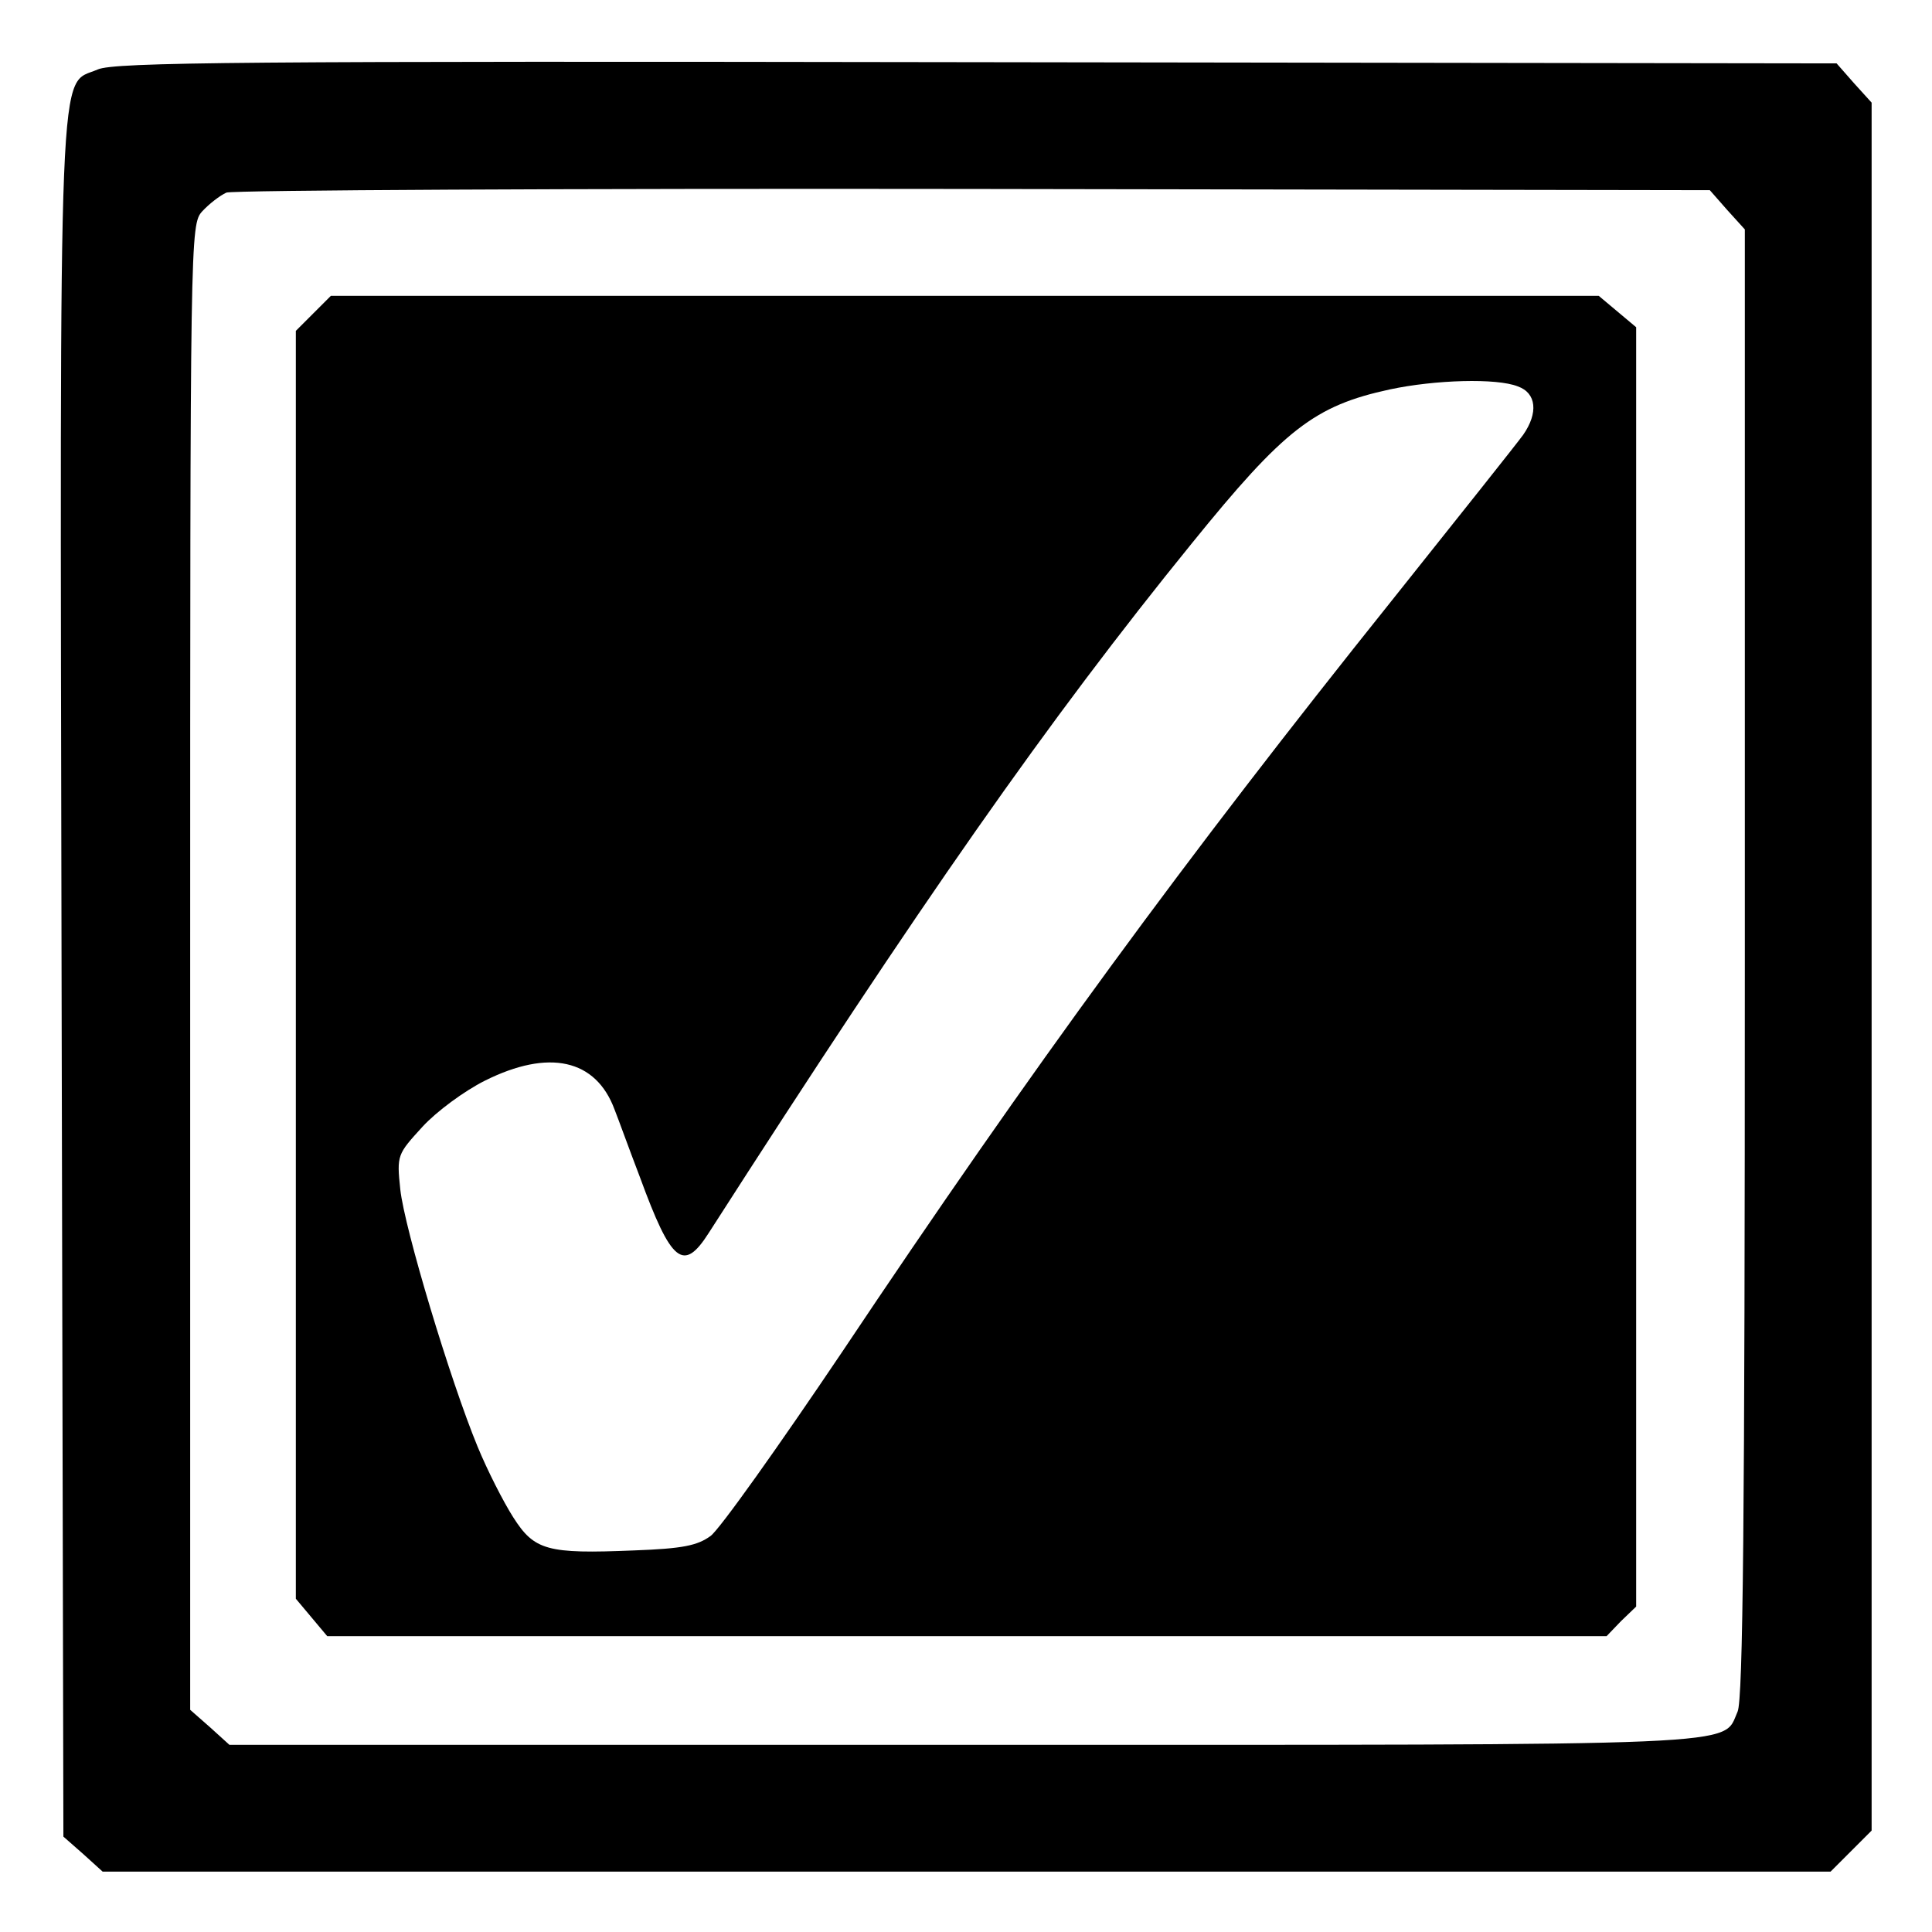
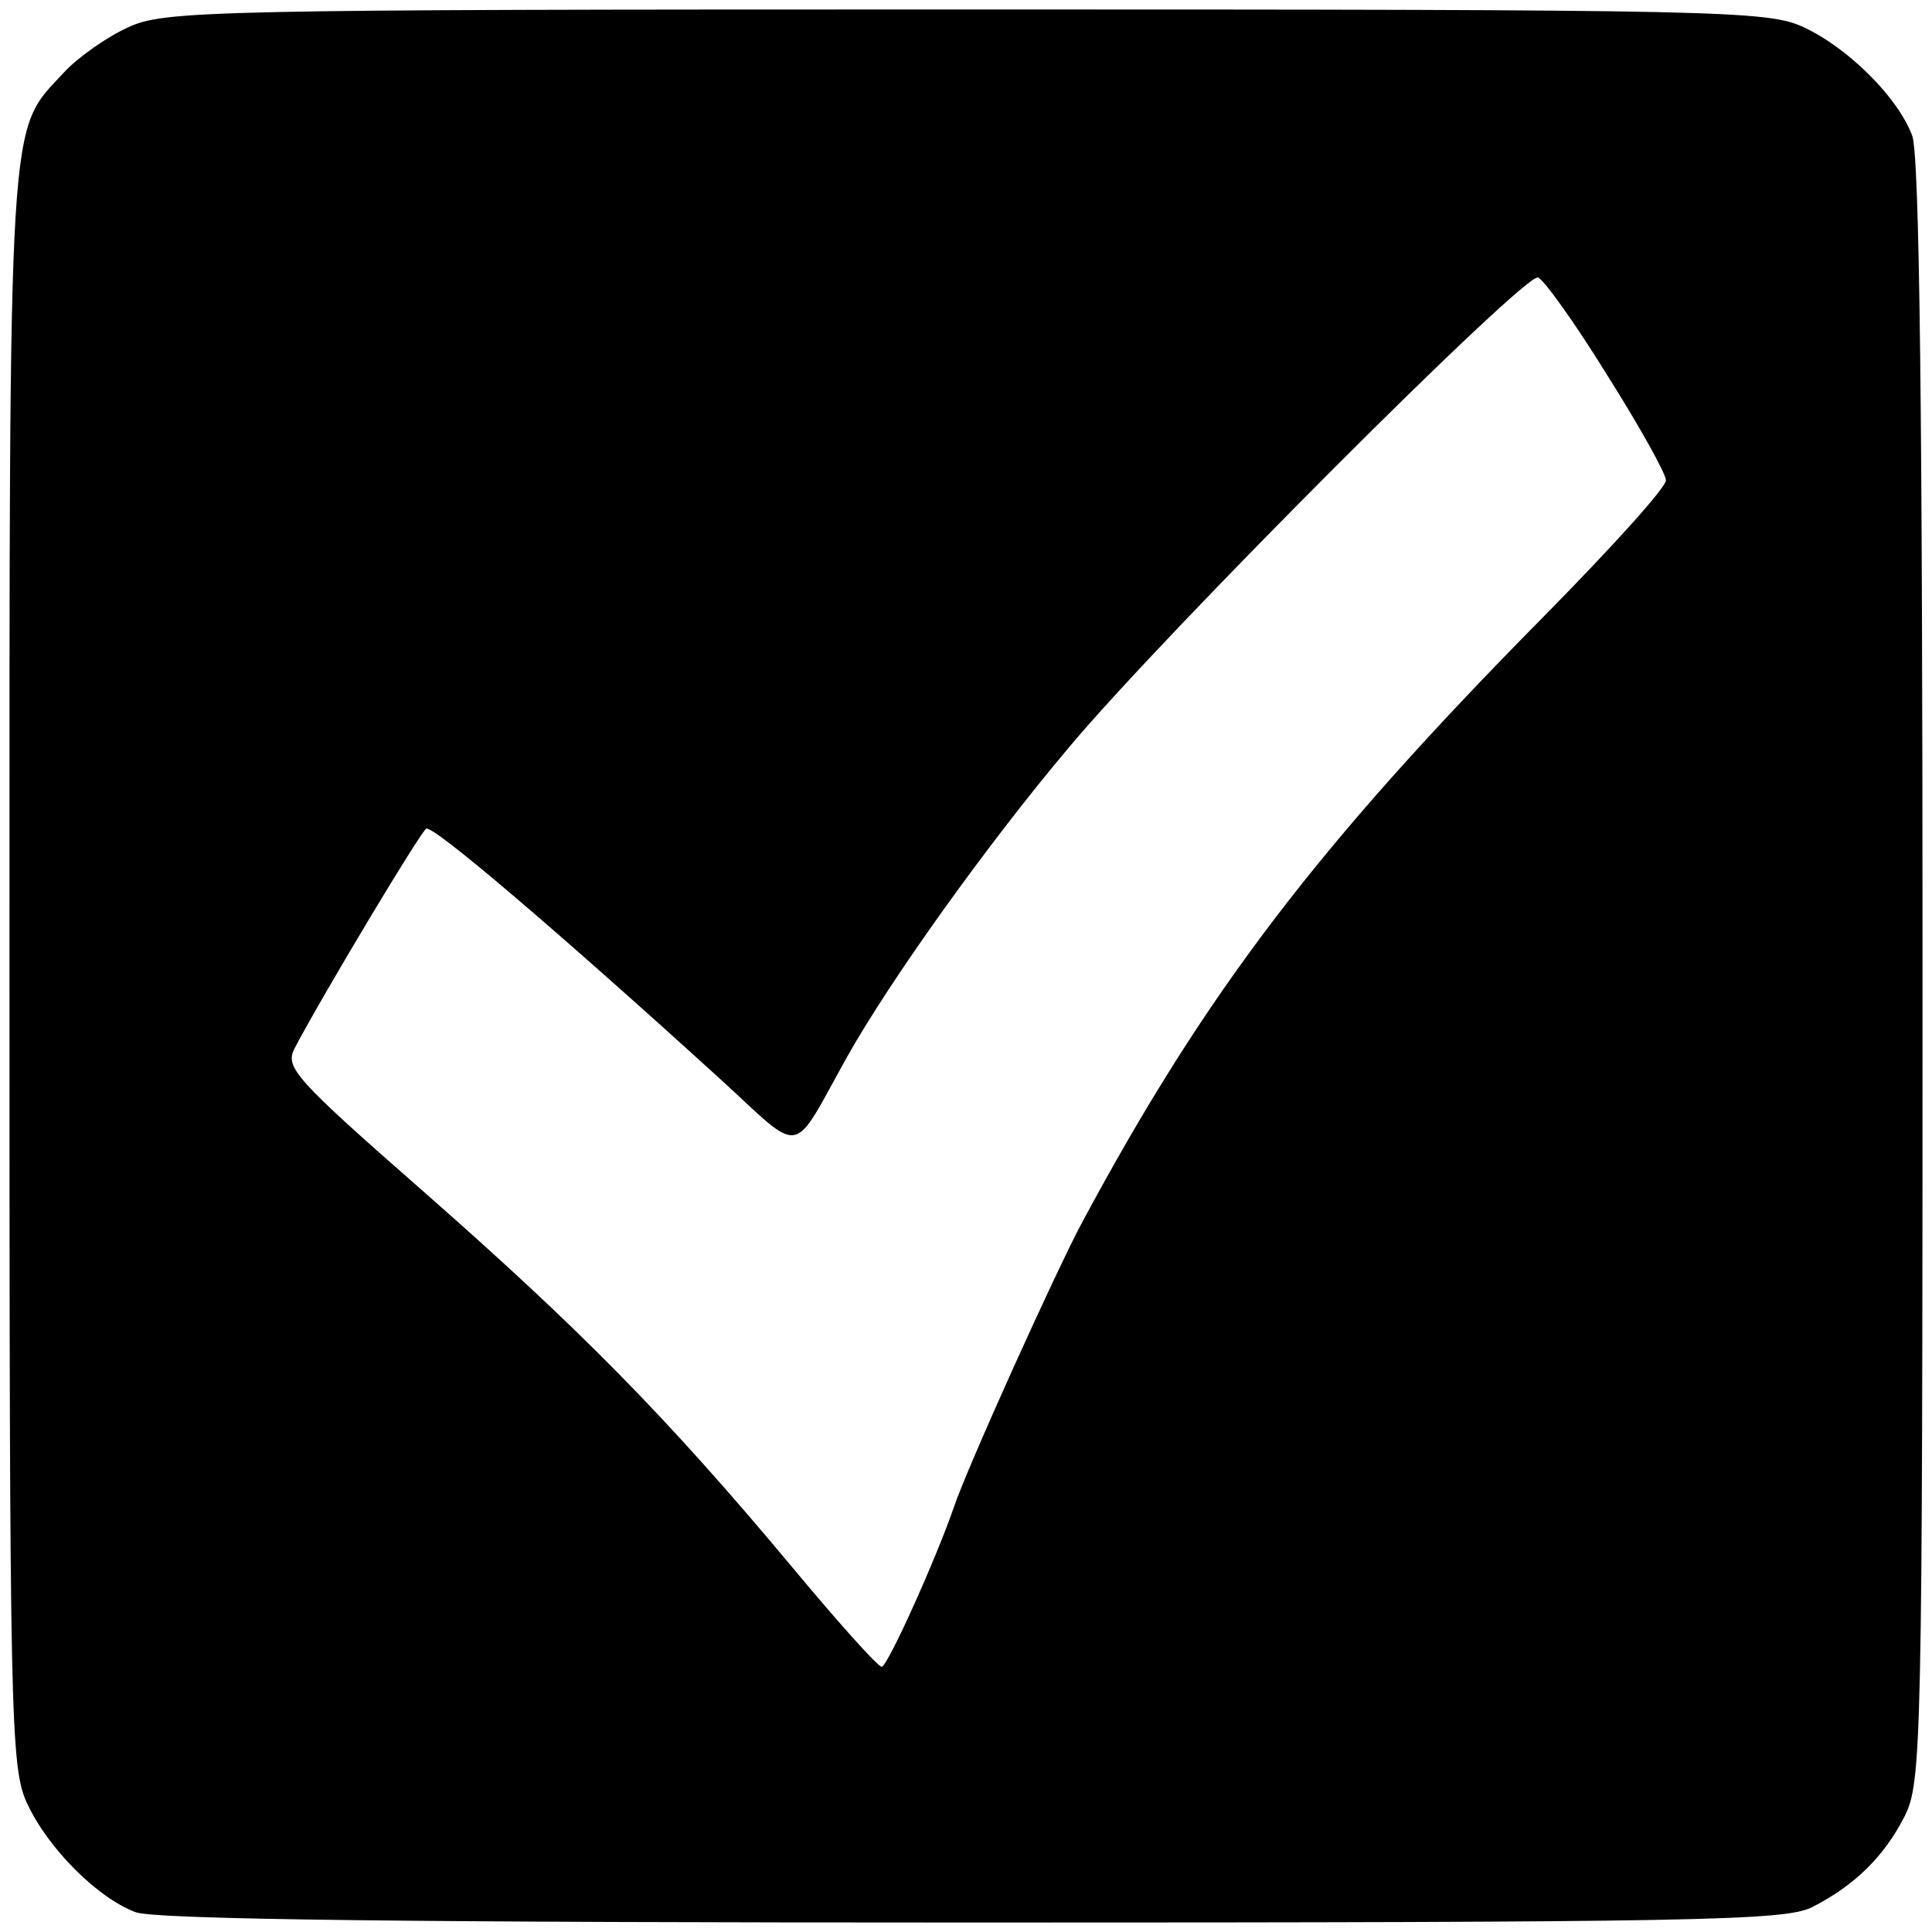
- <svg xmlns="http://www.w3.org/2000/svg" version="1.0" width="320pt" height="320pt" viewBox="0 0 320 320" preserveAspectRatio="xMidYMid meet">
-   <g transform="translate(0,320) scale(0.1,-0.1)" fill="#000000" stroke="none">
-     <path d="M162 3085 c-66 -29 -63 64 -60 -1506 l3 -1421 33 -29 32 -29 1431 0 1431 0 34 34 34 34 0 1431 0 1431 -29 32 -29 33 -1424 2 c-1218 2 -1428 0 -1456 -12z m2699 -233 l29 -32 0 -1215 c0 -920 -3 -1220 -12 -1240 -26 -58 38 -55 -1282 -55 l-1216 0 -32 29 -33 29 0 1230 c0 1216 0 1230 20 1252 11 12 29 26 40 31 11 4 568 7 1238 6 l1219 -2 29 -33z" />
-     <path d="M519 2681 l-29 -29 0 -1050 0 -1050 26 -31 26 -31 1059 0 1060 0 24 25 25 24 0 1060 0 1059 -31 26 -31 26 -1050 0 -1050 0 -29 -29z m1995 -121 c31 -11 34 -44 9 -80 -10 -14 -108 -137 -218 -275 -341 -426 -596 -774 -910 -1244 -105 -156 -203 -294 -218 -305 -22 -16 -46 -21 -127 -24 -144 -6 -165 0 -200 55 -16 25 -43 78 -59 117 -45 109 -121 361 -128 426 -6 57 -5 58 37 104 23 25 69 59 103 76 106 53 184 36 215 -48 6 -15 24 -65 42 -112 52 -142 72 -158 114 -92 351 547 562 849 800 1142 153 189 203 228 328 255 75 16 177 19 212 5z" />
+ <svg xmlns="http://www.w3.org/2000/svg" version="1.0" width="204pt" height="204pt" viewBox="0 0 204 204" preserveAspectRatio="xMidYMid meet">
+   <g transform="translate(0,204) scale(0.1,-0.1)" fill="#000000" stroke="none">
+     <path d="M135 2011 c-22 -10 -52 -31 -67 -47 -60 -65 -58 -25 -58 -946 0 -800 1 -845 19 -883 22 -47 74 -99 114 -114 19 -8 305 -11 883 -11 768 0 858 2 887 16 45 23 76 53 98 96 18 36 19 71 19 892 0 578 -3 864 -11 883 -15 40 -67 92 -114 114 -38 18 -83 19 -885 19 -801 0 -847 -1 -885 -19z m1562 -367 c34 -54 62 -104 62 -111 1 -7 -58 -72 -130 -145 -238 -241 -356 -396 -486 -638 -27 -50 -122 -260 -136 -302 -19 -55 -70 -168 -76 -168 -4 0 -47 48 -96 107 -132 158 -223 250 -388 395 -137 120 -146 131 -136 151 30 57 132 227 139 232 7 4 133 -103 309 -263 91 -83 75 -86 136 23 45 80 147 223 233 325 101 121 482 502 496 497 6 -2 39 -48 73 -103z" />
  </g>
</svg>
